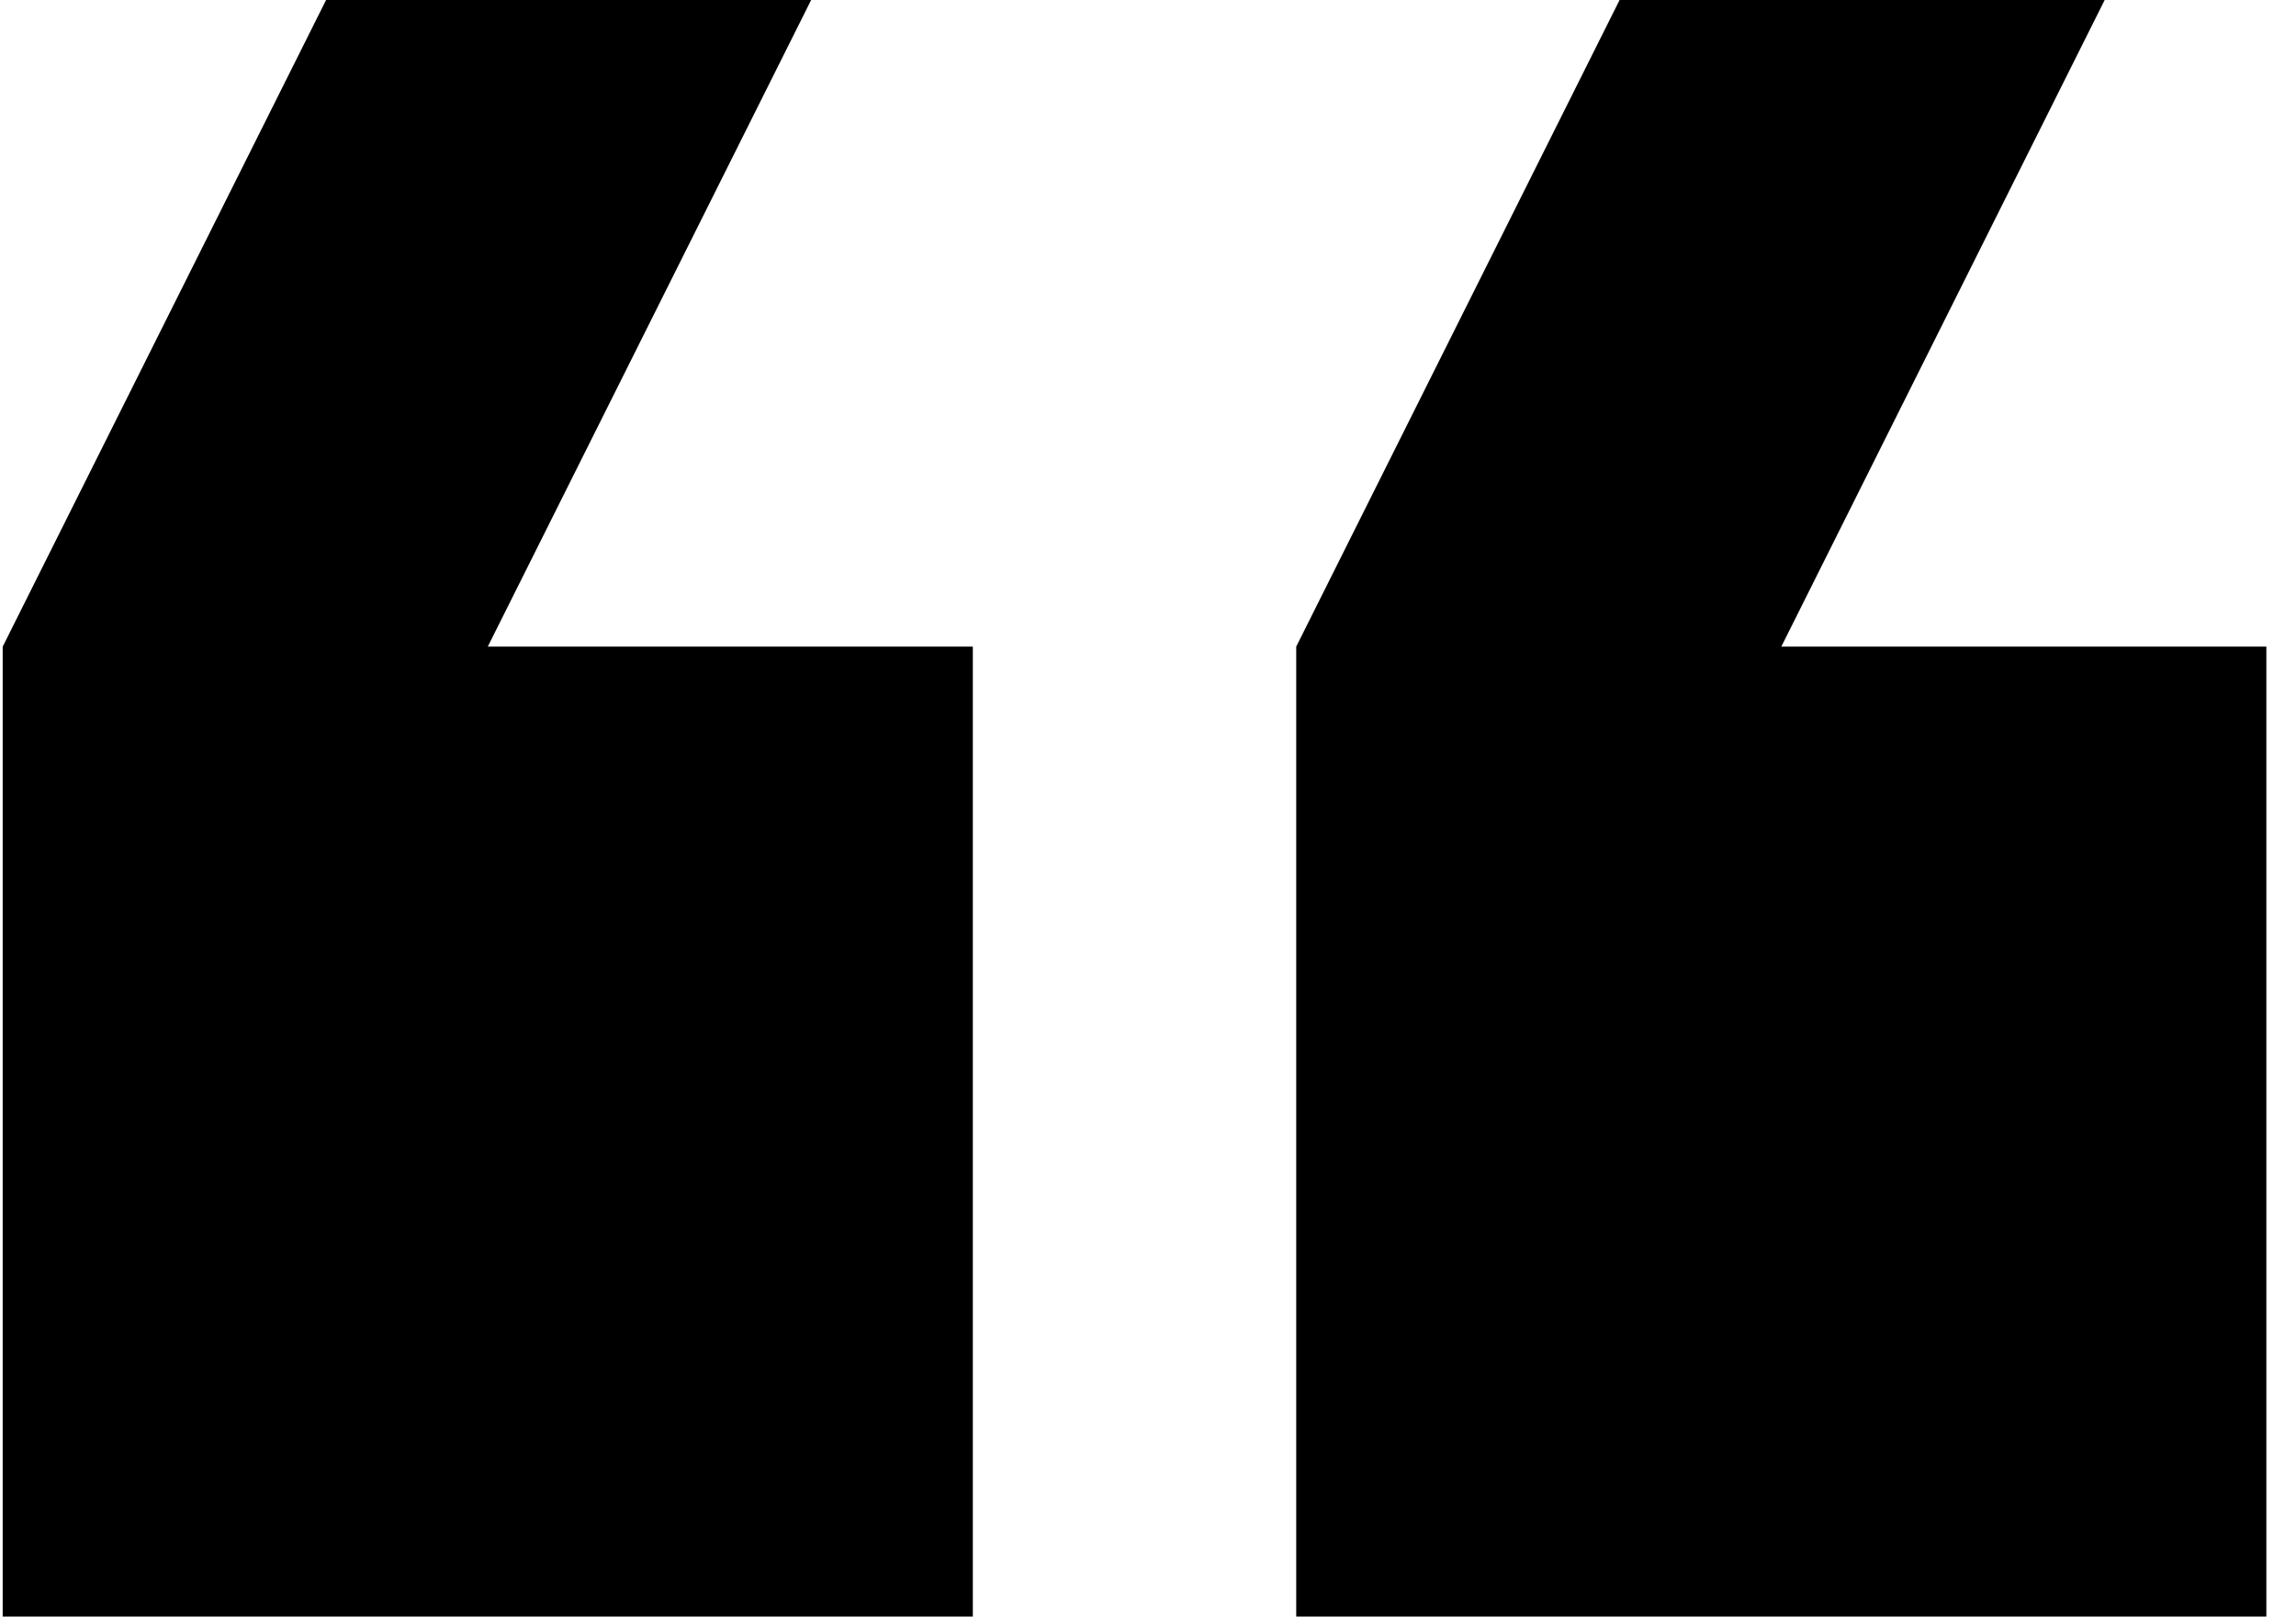
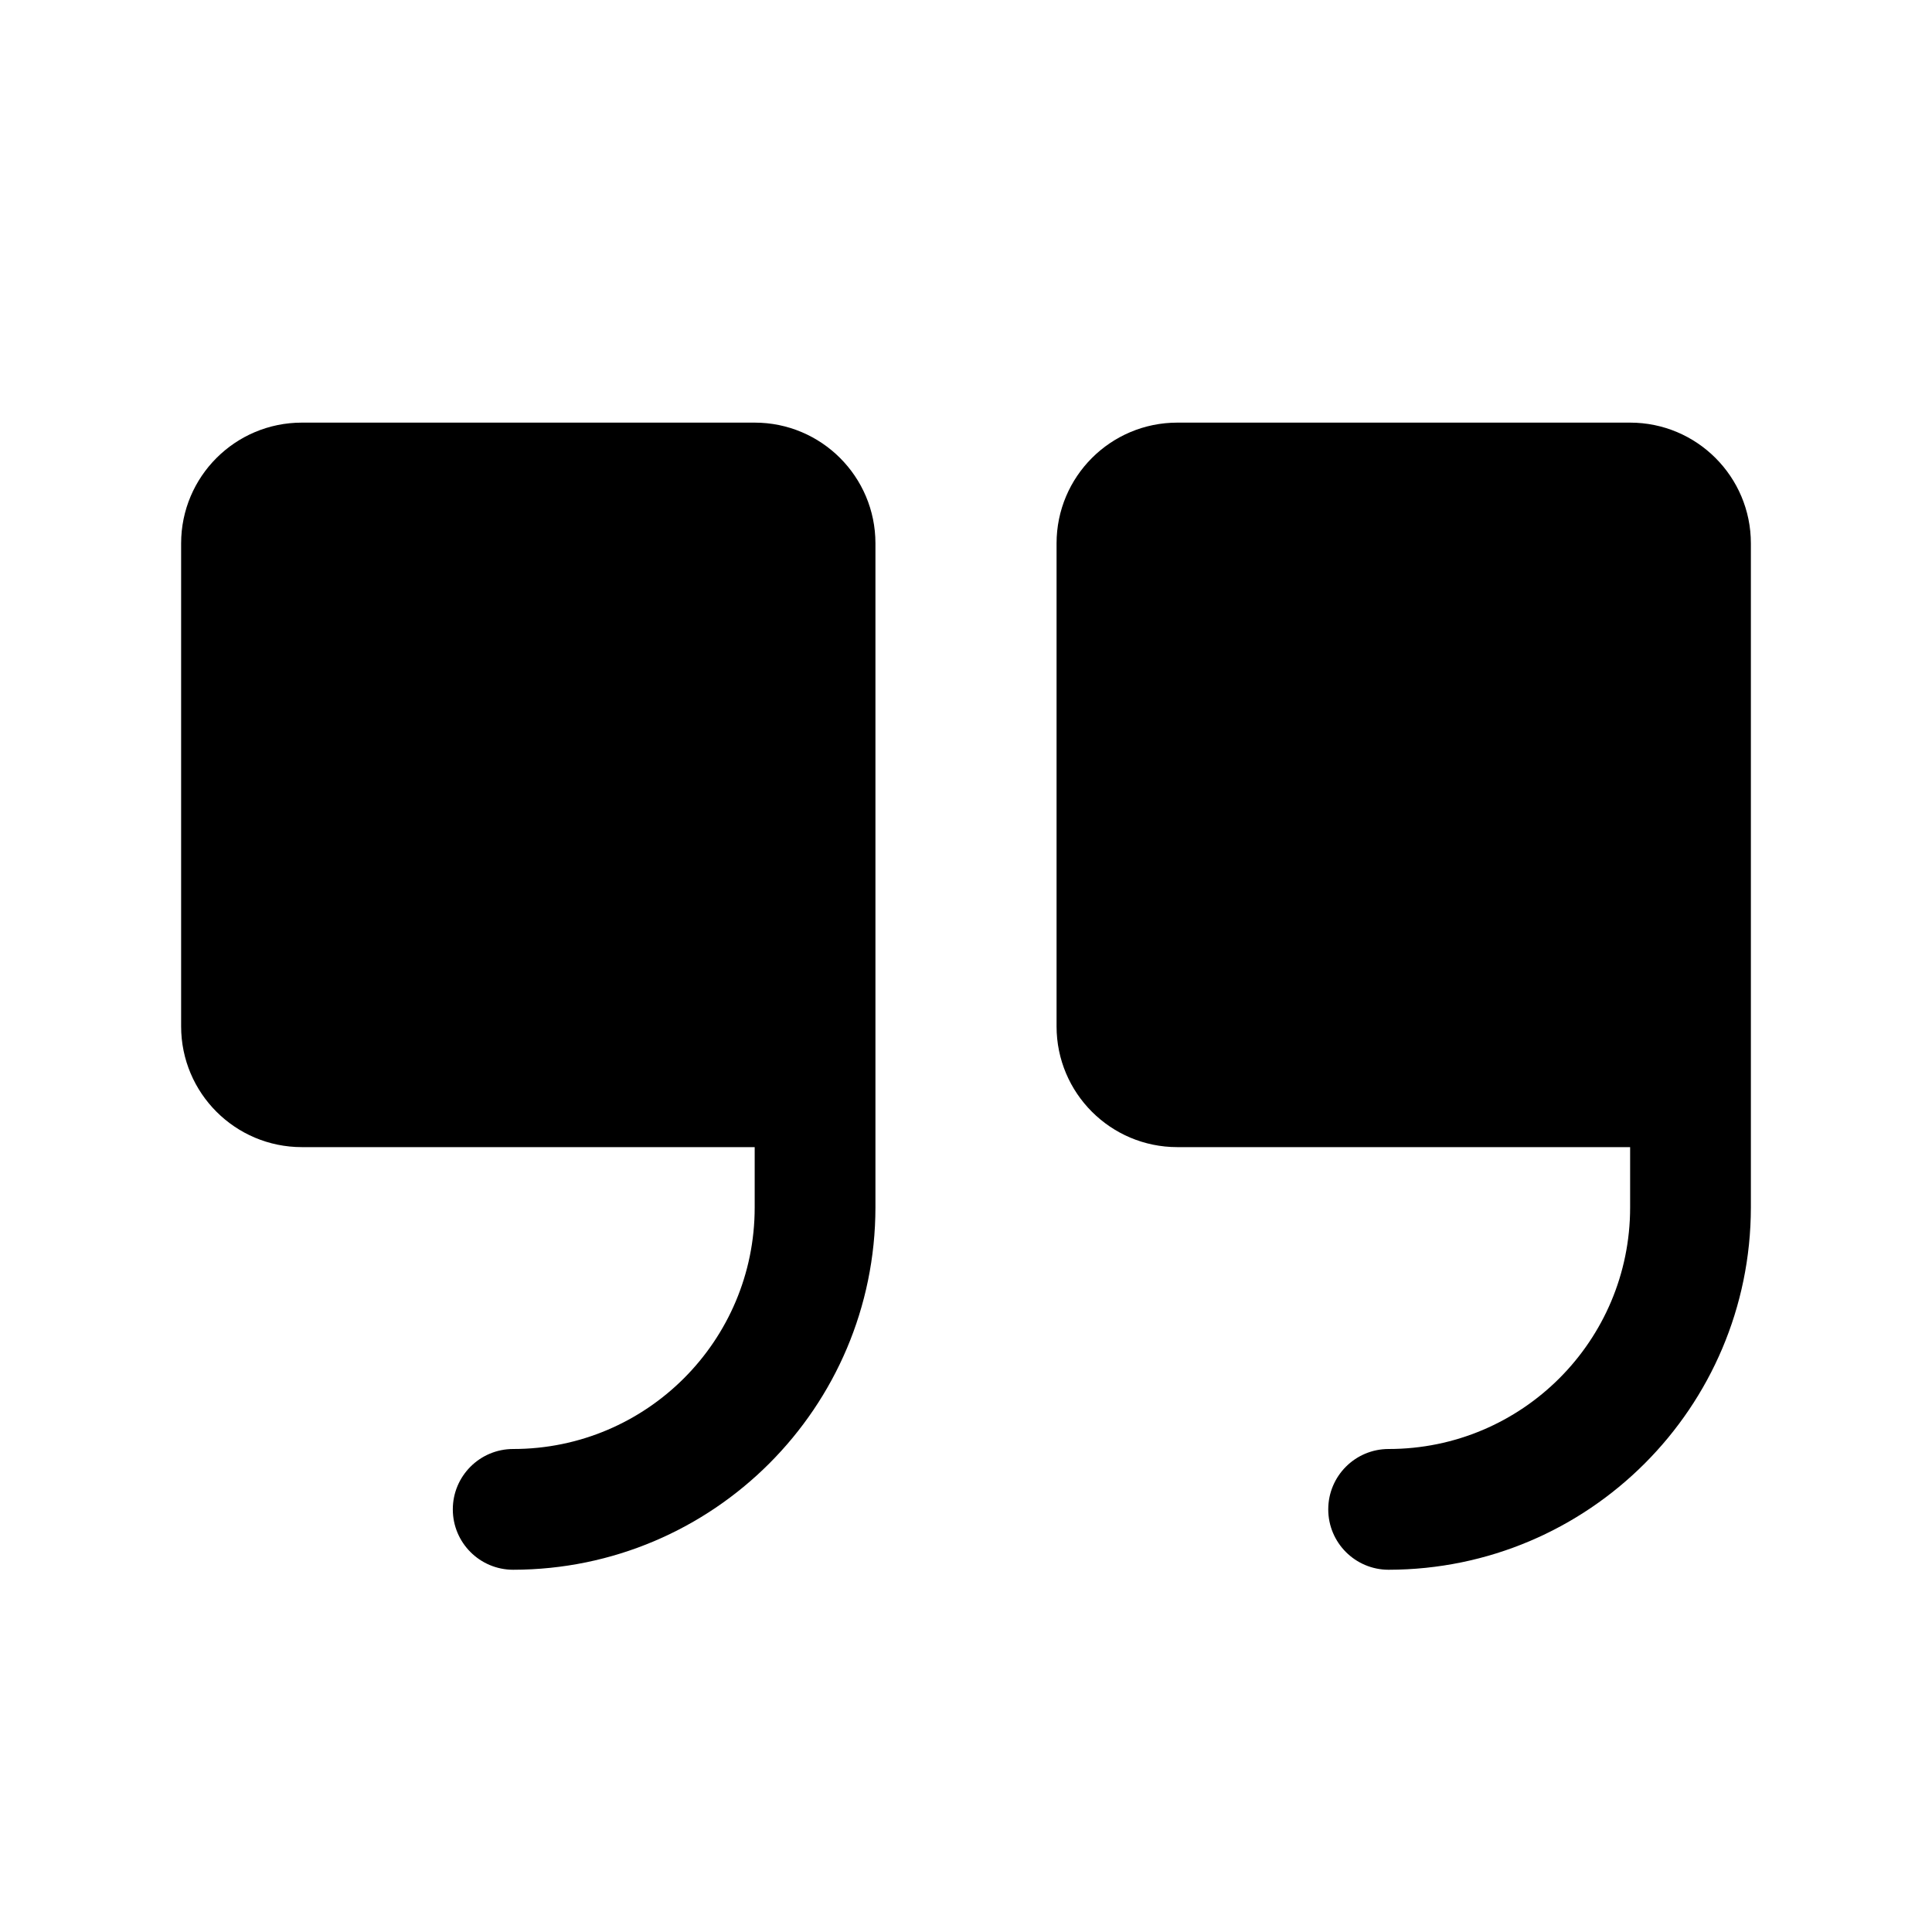
- <svg xmlns="http://www.w3.org/2000/svg" width="1.42em" height="1em" viewBox="0 0 34 24">
-   <path fill="currentColor" d="M31.2 0H24l-4.8 9.6V24h14.4V9.6h-7.2zM12 0H4.8L0 9.6V24h14.4V9.6H7.2z" />
+ <svg xmlns="http://www.w3.org/2000/svg" width="1em" height="1em" viewBox="0 0 256 256">
+   <path fill="currentColor" d="M116 72v88a48.05 48.05 0 0 1-48 48a8 8 0 0 1 0-16a32 32 0 0 0 32-32v-8H40a16 16 0 0 1-16-16V72a16 16 0 0 1 16-16h60a16 16 0 0 1 16 16m100-16h-60a16 16 0 0 0-16 16v64a16 16 0 0 0 16 16h60v8a32 32 0 0 1-32 32a8 8 0 0 0 0 16a48.05 48.05 0 0 0 48-48V72a16 16 0 0 0-16-16" />
</svg>
